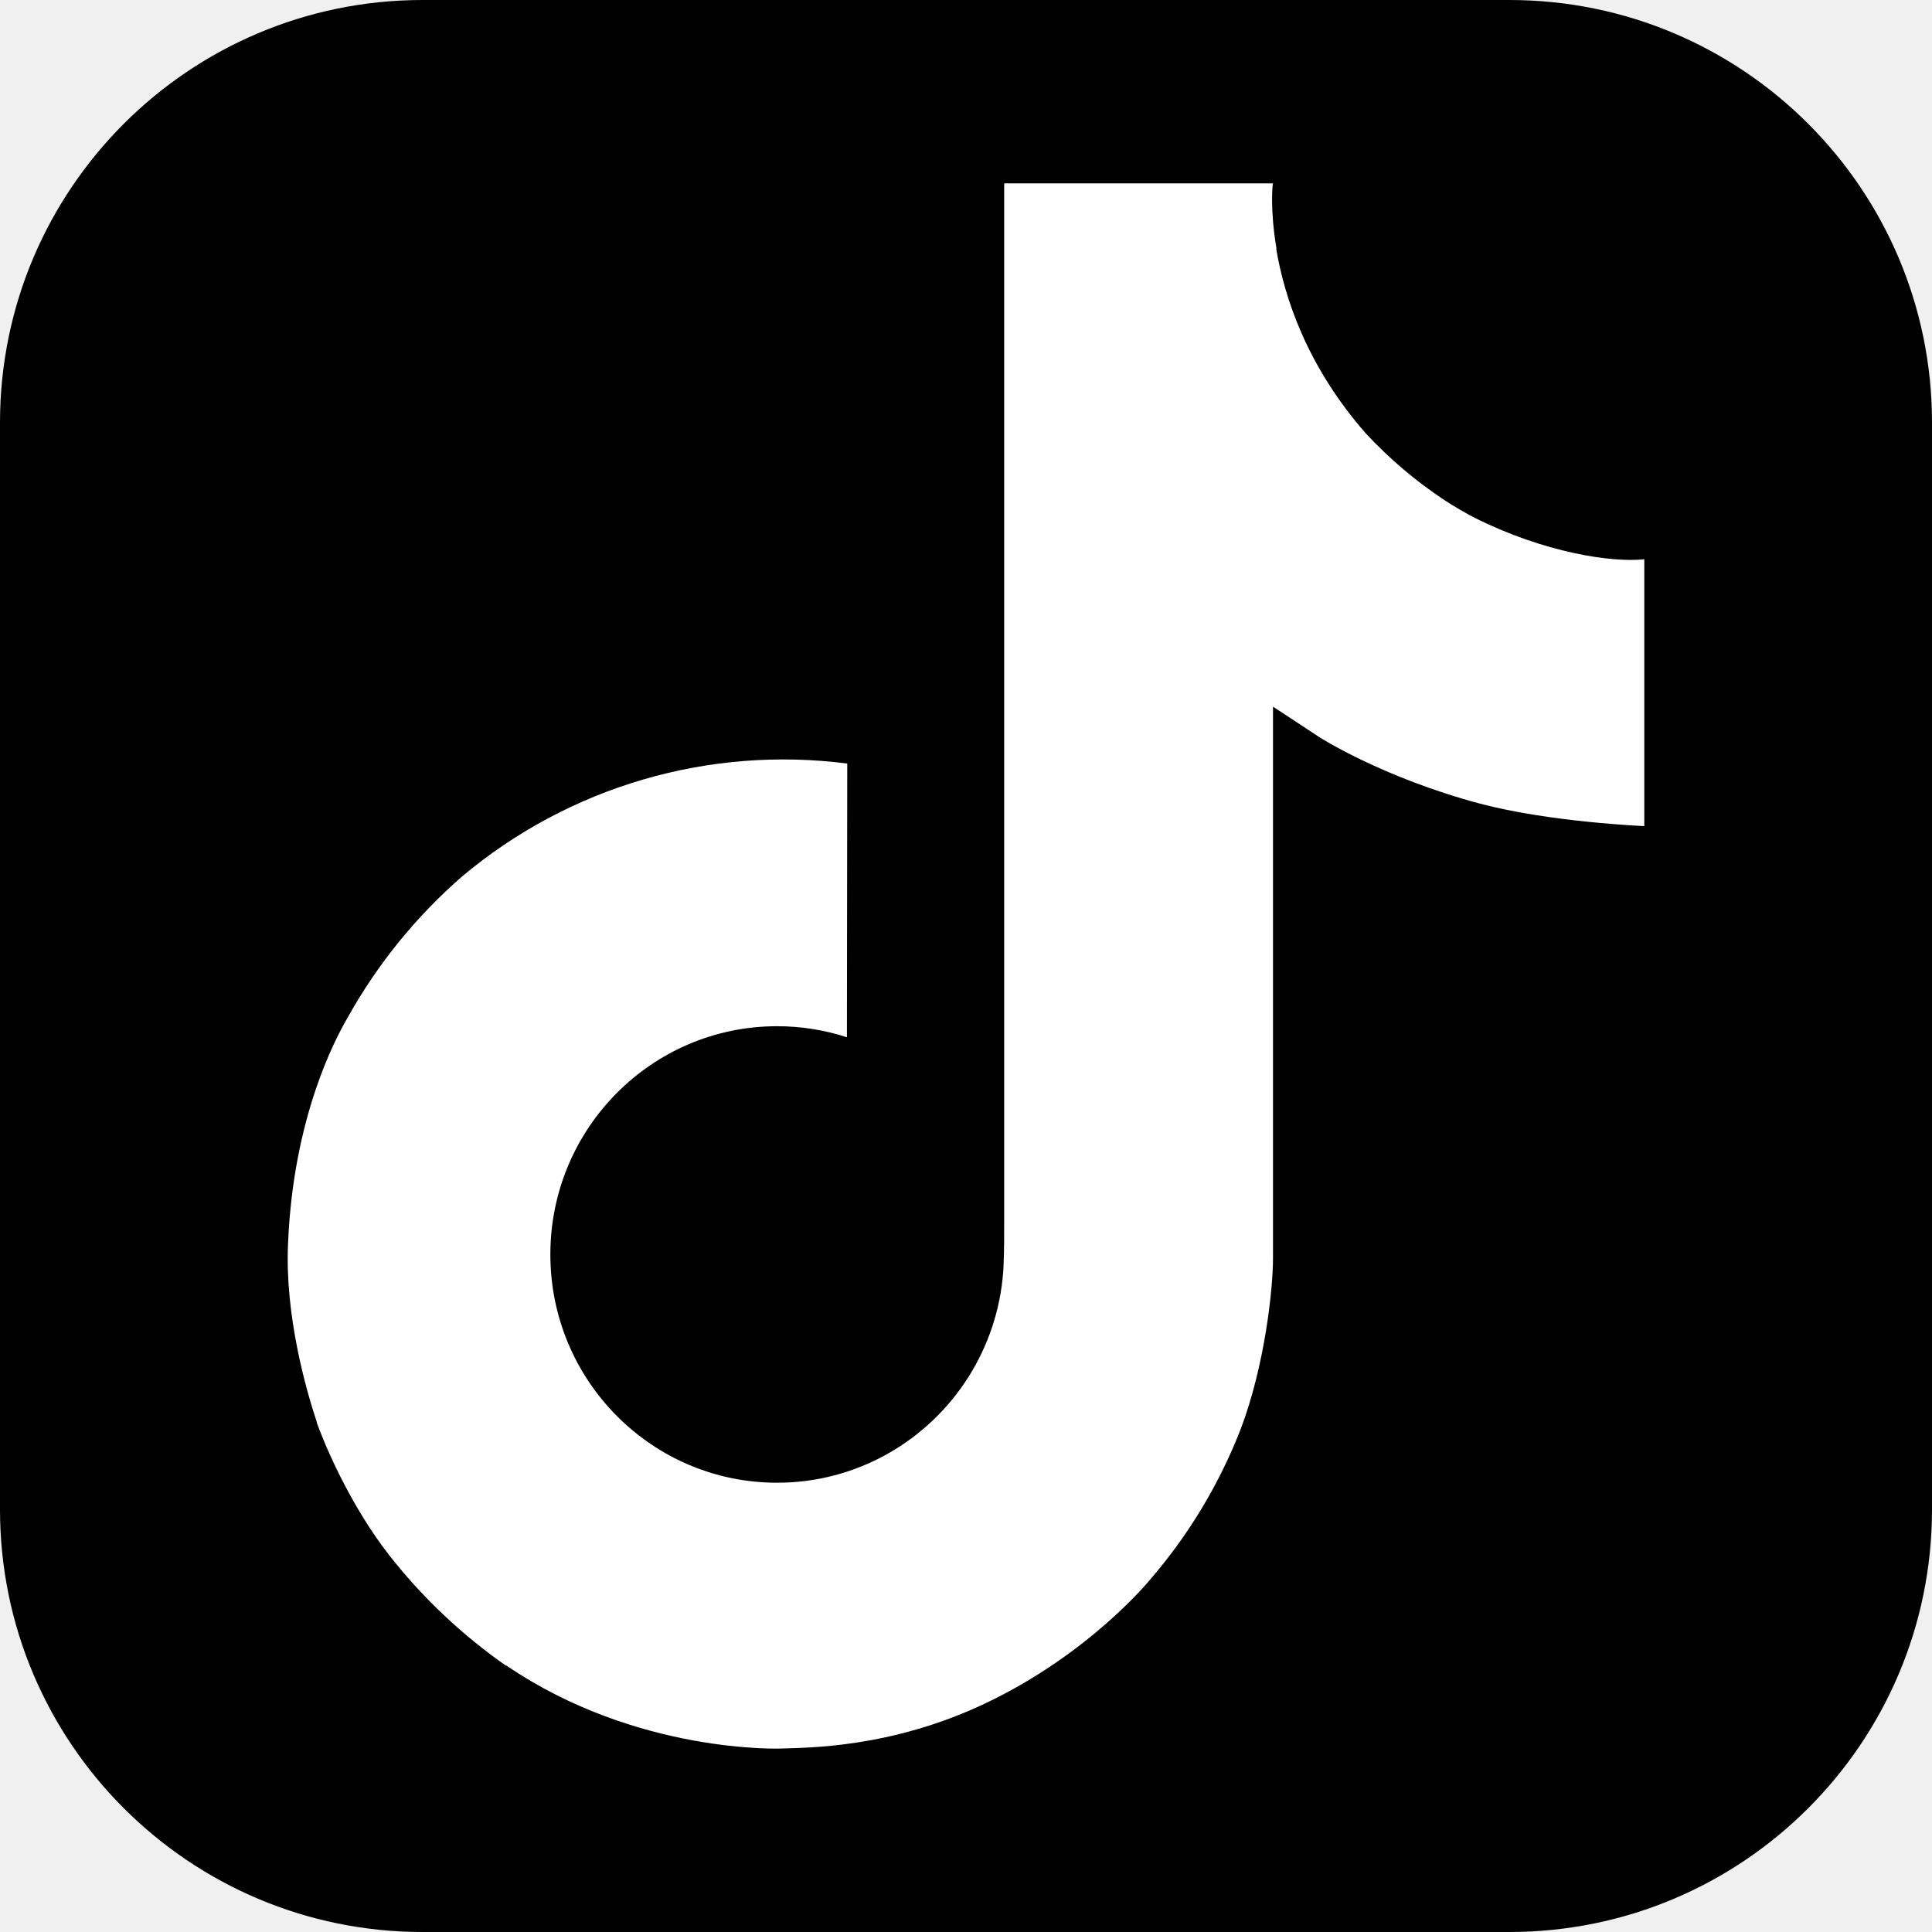
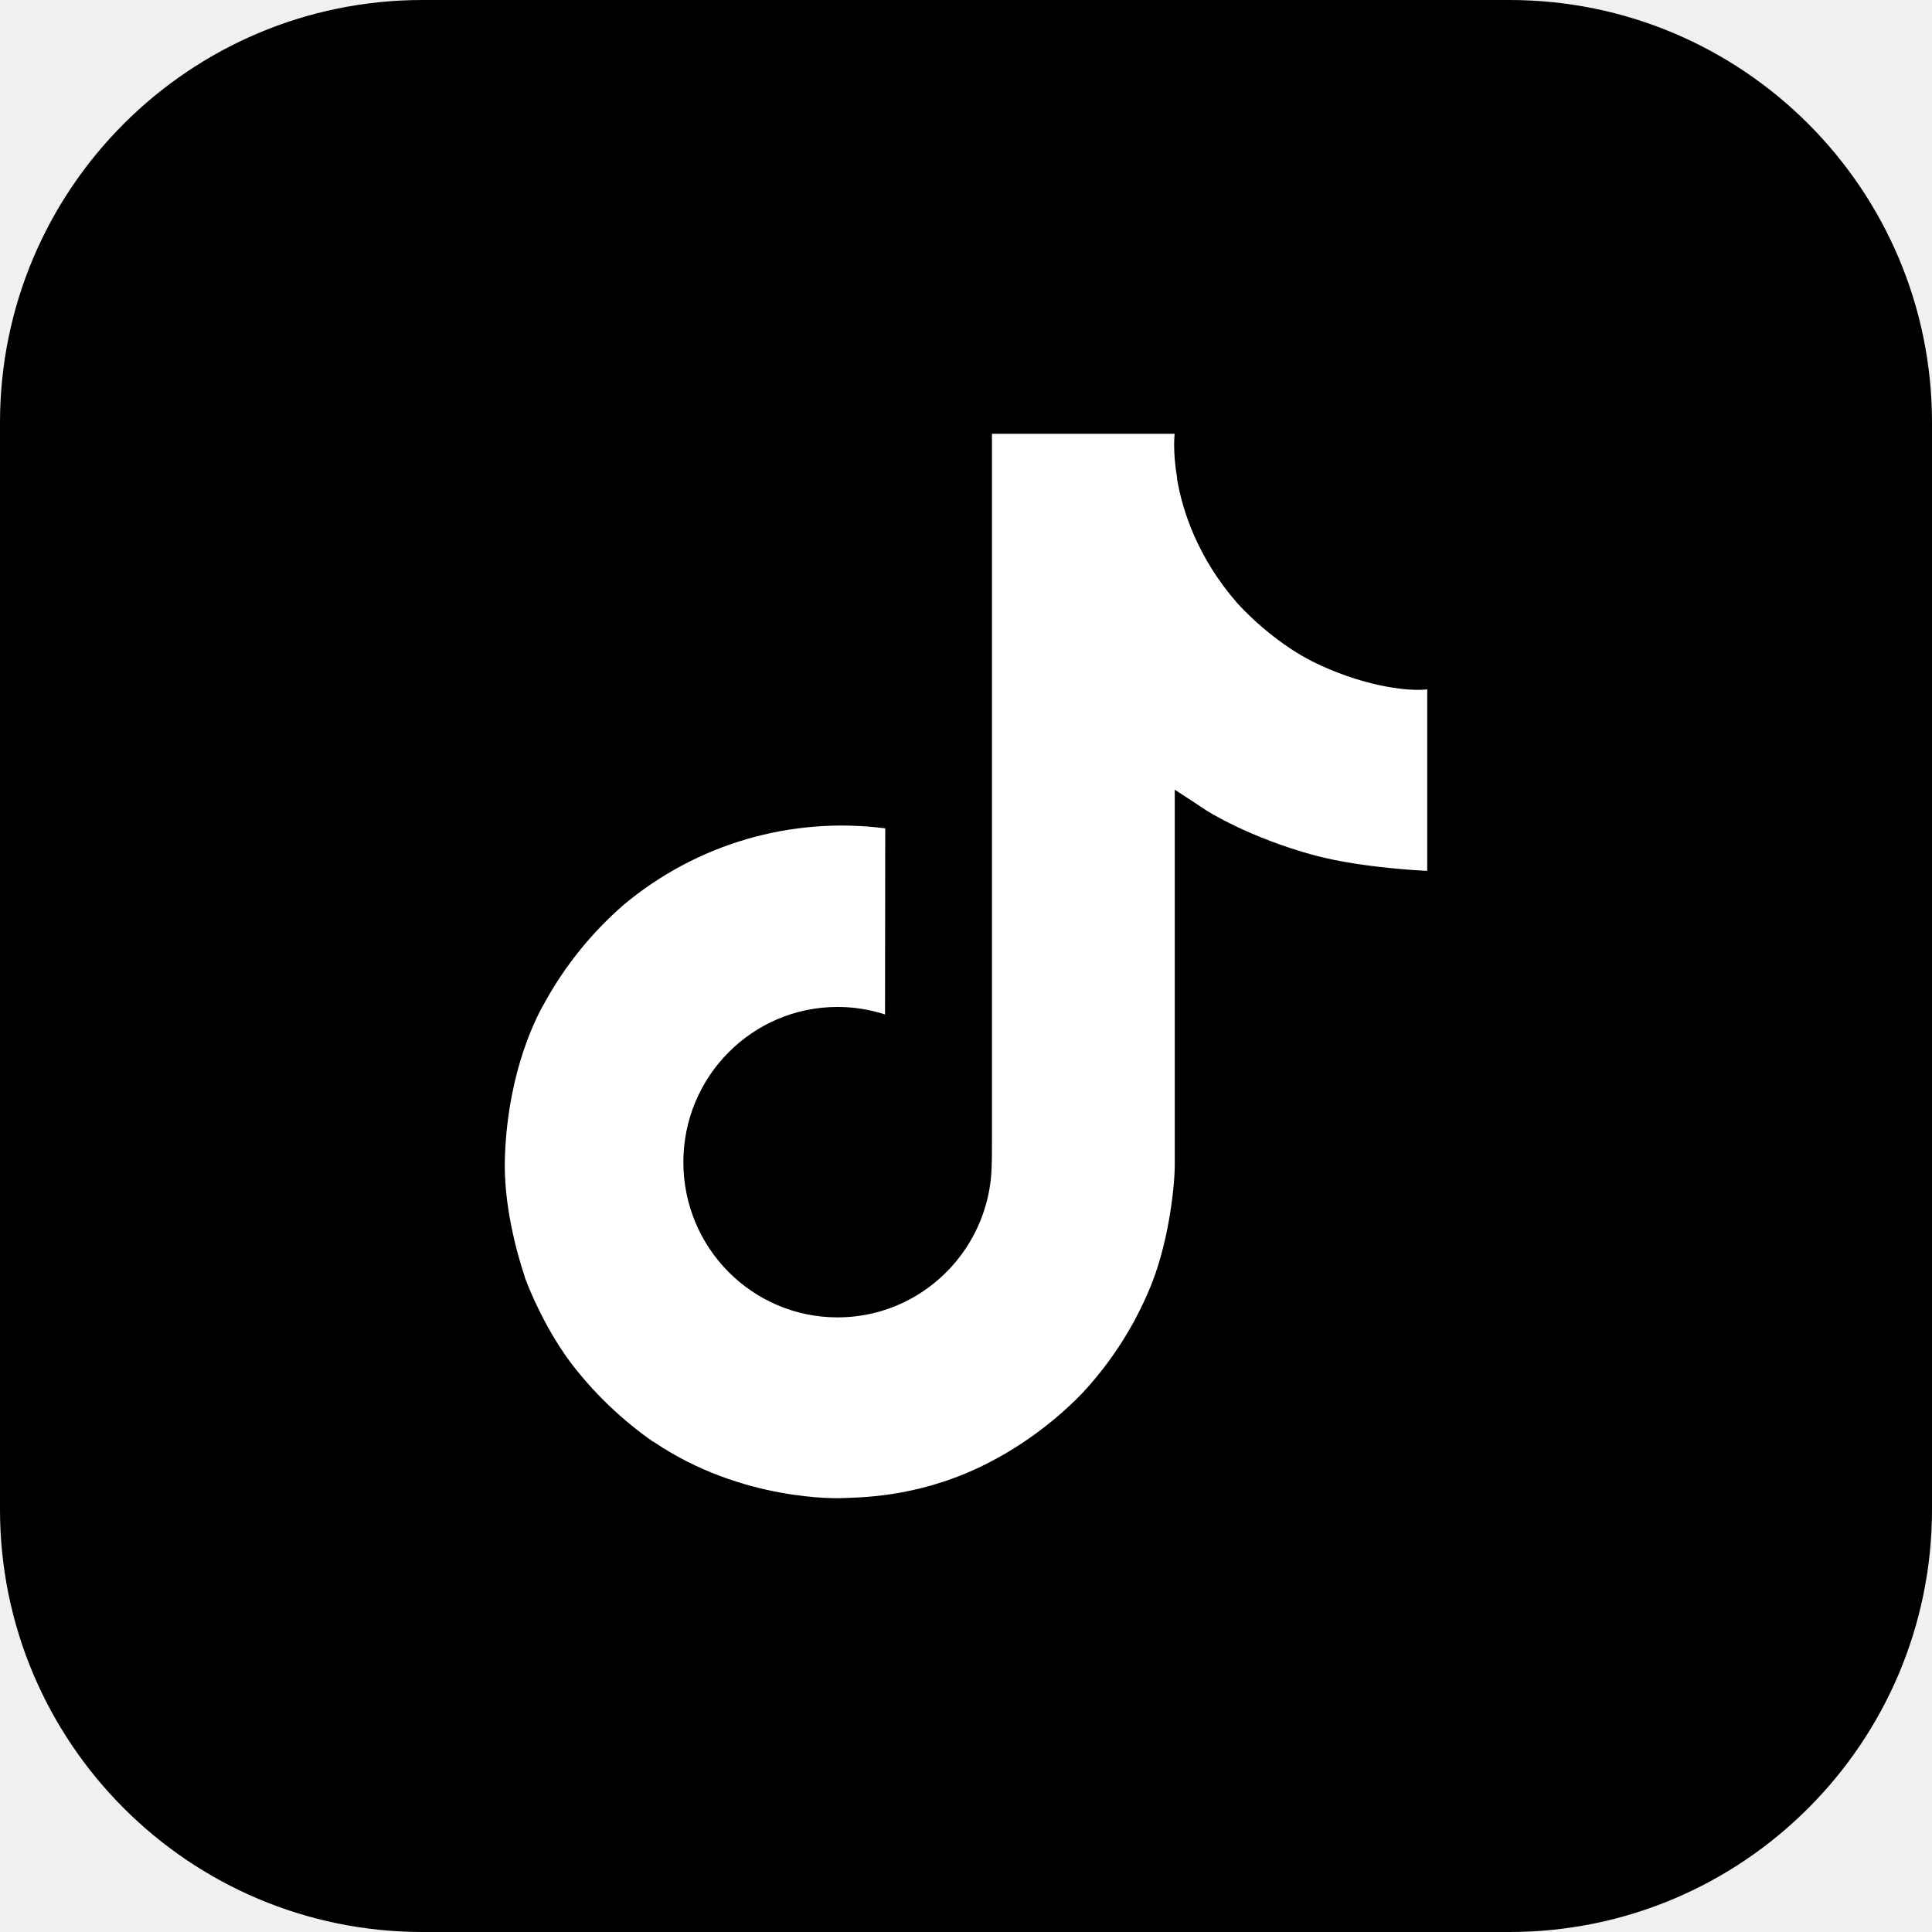
<svg xmlns="http://www.w3.org/2000/svg" width="96" height="96" viewBox="0 0 96 96" fill="none">
-   <rect width="96" height="96" rx="21" fill="black" style="fill:black;fill-opacity:1;" />
-   <path d="M73.31 25.746C72.785 25.474 72.274 25.177 71.779 24.855C70.339 23.902 69.019 22.781 67.847 21.514C64.914 18.158 63.819 14.754 63.415 12.37H63.431C63.094 10.392 63.234 9.112 63.255 9.112H49.897V60.762C49.897 61.456 49.897 62.141 49.868 62.819C49.868 62.903 49.86 62.98 49.855 63.071C49.855 63.108 49.855 63.147 49.847 63.186C49.847 63.196 49.847 63.206 49.847 63.215C49.706 65.069 49.112 66.859 48.117 68.429C47.122 69.998 45.757 71.299 44.141 72.218C42.456 73.176 40.552 73.678 38.614 73.676C32.391 73.676 27.347 68.601 27.347 62.334C27.347 56.067 32.391 50.992 38.614 50.992C39.792 50.991 40.963 51.177 42.083 51.541L42.099 37.941C38.699 37.502 35.244 37.772 31.954 38.735C28.663 39.697 25.608 41.332 22.98 43.534C20.678 45.535 18.742 47.921 17.261 50.587C16.697 51.559 14.569 55.466 14.312 61.806C14.15 65.404 15.231 69.133 15.746 70.673V70.706C16.07 71.613 17.326 74.709 19.372 77.32C21.022 79.413 22.972 81.253 25.158 82.778V82.746L25.19 82.778C31.657 87.172 38.826 86.884 38.826 86.884C40.067 86.834 44.225 86.884 48.946 84.646C54.183 82.166 57.164 78.47 57.164 78.47C59.069 76.262 60.583 73.745 61.643 71.028C62.851 67.851 63.255 64.04 63.255 62.517V35.115C63.417 35.213 65.575 36.64 65.575 36.64C65.575 36.64 68.684 38.633 73.535 39.931C77.016 40.854 81.704 41.049 81.704 41.049V27.789C80.061 27.967 76.725 27.448 73.31 25.746Z" fill="white" style="fill:white;fill-opacity:1;" />
+   <rect width="96" height="96" rx="21" fill="black" />
+   <g transform="translate(48 48) scale(0.68) translate(-48 -48)">
+     <path d="M73.31 25.746C72.785 25.474 72.274 25.177 71.779 24.855C70.339 23.902 69.019 22.781 67.847 21.514C64.914 18.158 63.819 14.754 63.415 12.37H63.431C63.094 10.392 63.234 9.112 63.255 9.112H49.897V60.762C49.897 61.456 49.897 62.141 49.868 62.819C49.868 62.903 49.86 62.98 49.855 63.071C49.855 63.108 49.855 63.147 49.847 63.186C49.847 63.196 49.847 63.206 49.847 63.215C49.706 65.069 49.112 66.859 48.117 68.429C47.122 69.998 45.757 71.299 44.141 72.218C42.456 73.176 40.552 73.678 38.614 73.676C32.391 73.676 27.347 68.601 27.347 62.334C27.347 56.067 32.391 50.992 38.614 50.992C39.792 50.991 40.963 51.177 42.083 51.541L42.099 37.941C38.699 37.502 35.244 37.772 31.954 38.735C28.663 39.697 25.608 41.332 22.98 43.534C20.678 45.535 18.742 47.921 17.261 50.587C16.697 51.559 14.569 55.466 14.312 61.806C14.15 65.404 15.231 69.133 15.746 70.673V70.706C16.07 71.613 17.326 74.709 19.372 77.32C21.022 79.413 22.972 81.253 25.158 82.778V82.746L25.19 82.778C31.657 87.172 38.826 86.884 38.826 86.884C40.067 86.834 44.225 86.884 48.946 84.646C54.183 82.166 57.164 78.47 57.164 78.47C59.069 76.262 60.583 73.745 61.643 71.028C62.851 67.851 63.255 64.04 63.255 62.517V35.115C63.417 35.213 65.575 36.64 65.575 36.64C65.575 36.64 68.684 38.633 73.535 39.931C77.016 40.854 81.704 41.049 81.704 41.049V27.789C80.061 27.967 76.725 27.448 73.31 25.746Z" fill="white" />
+   </g>
</svg>
